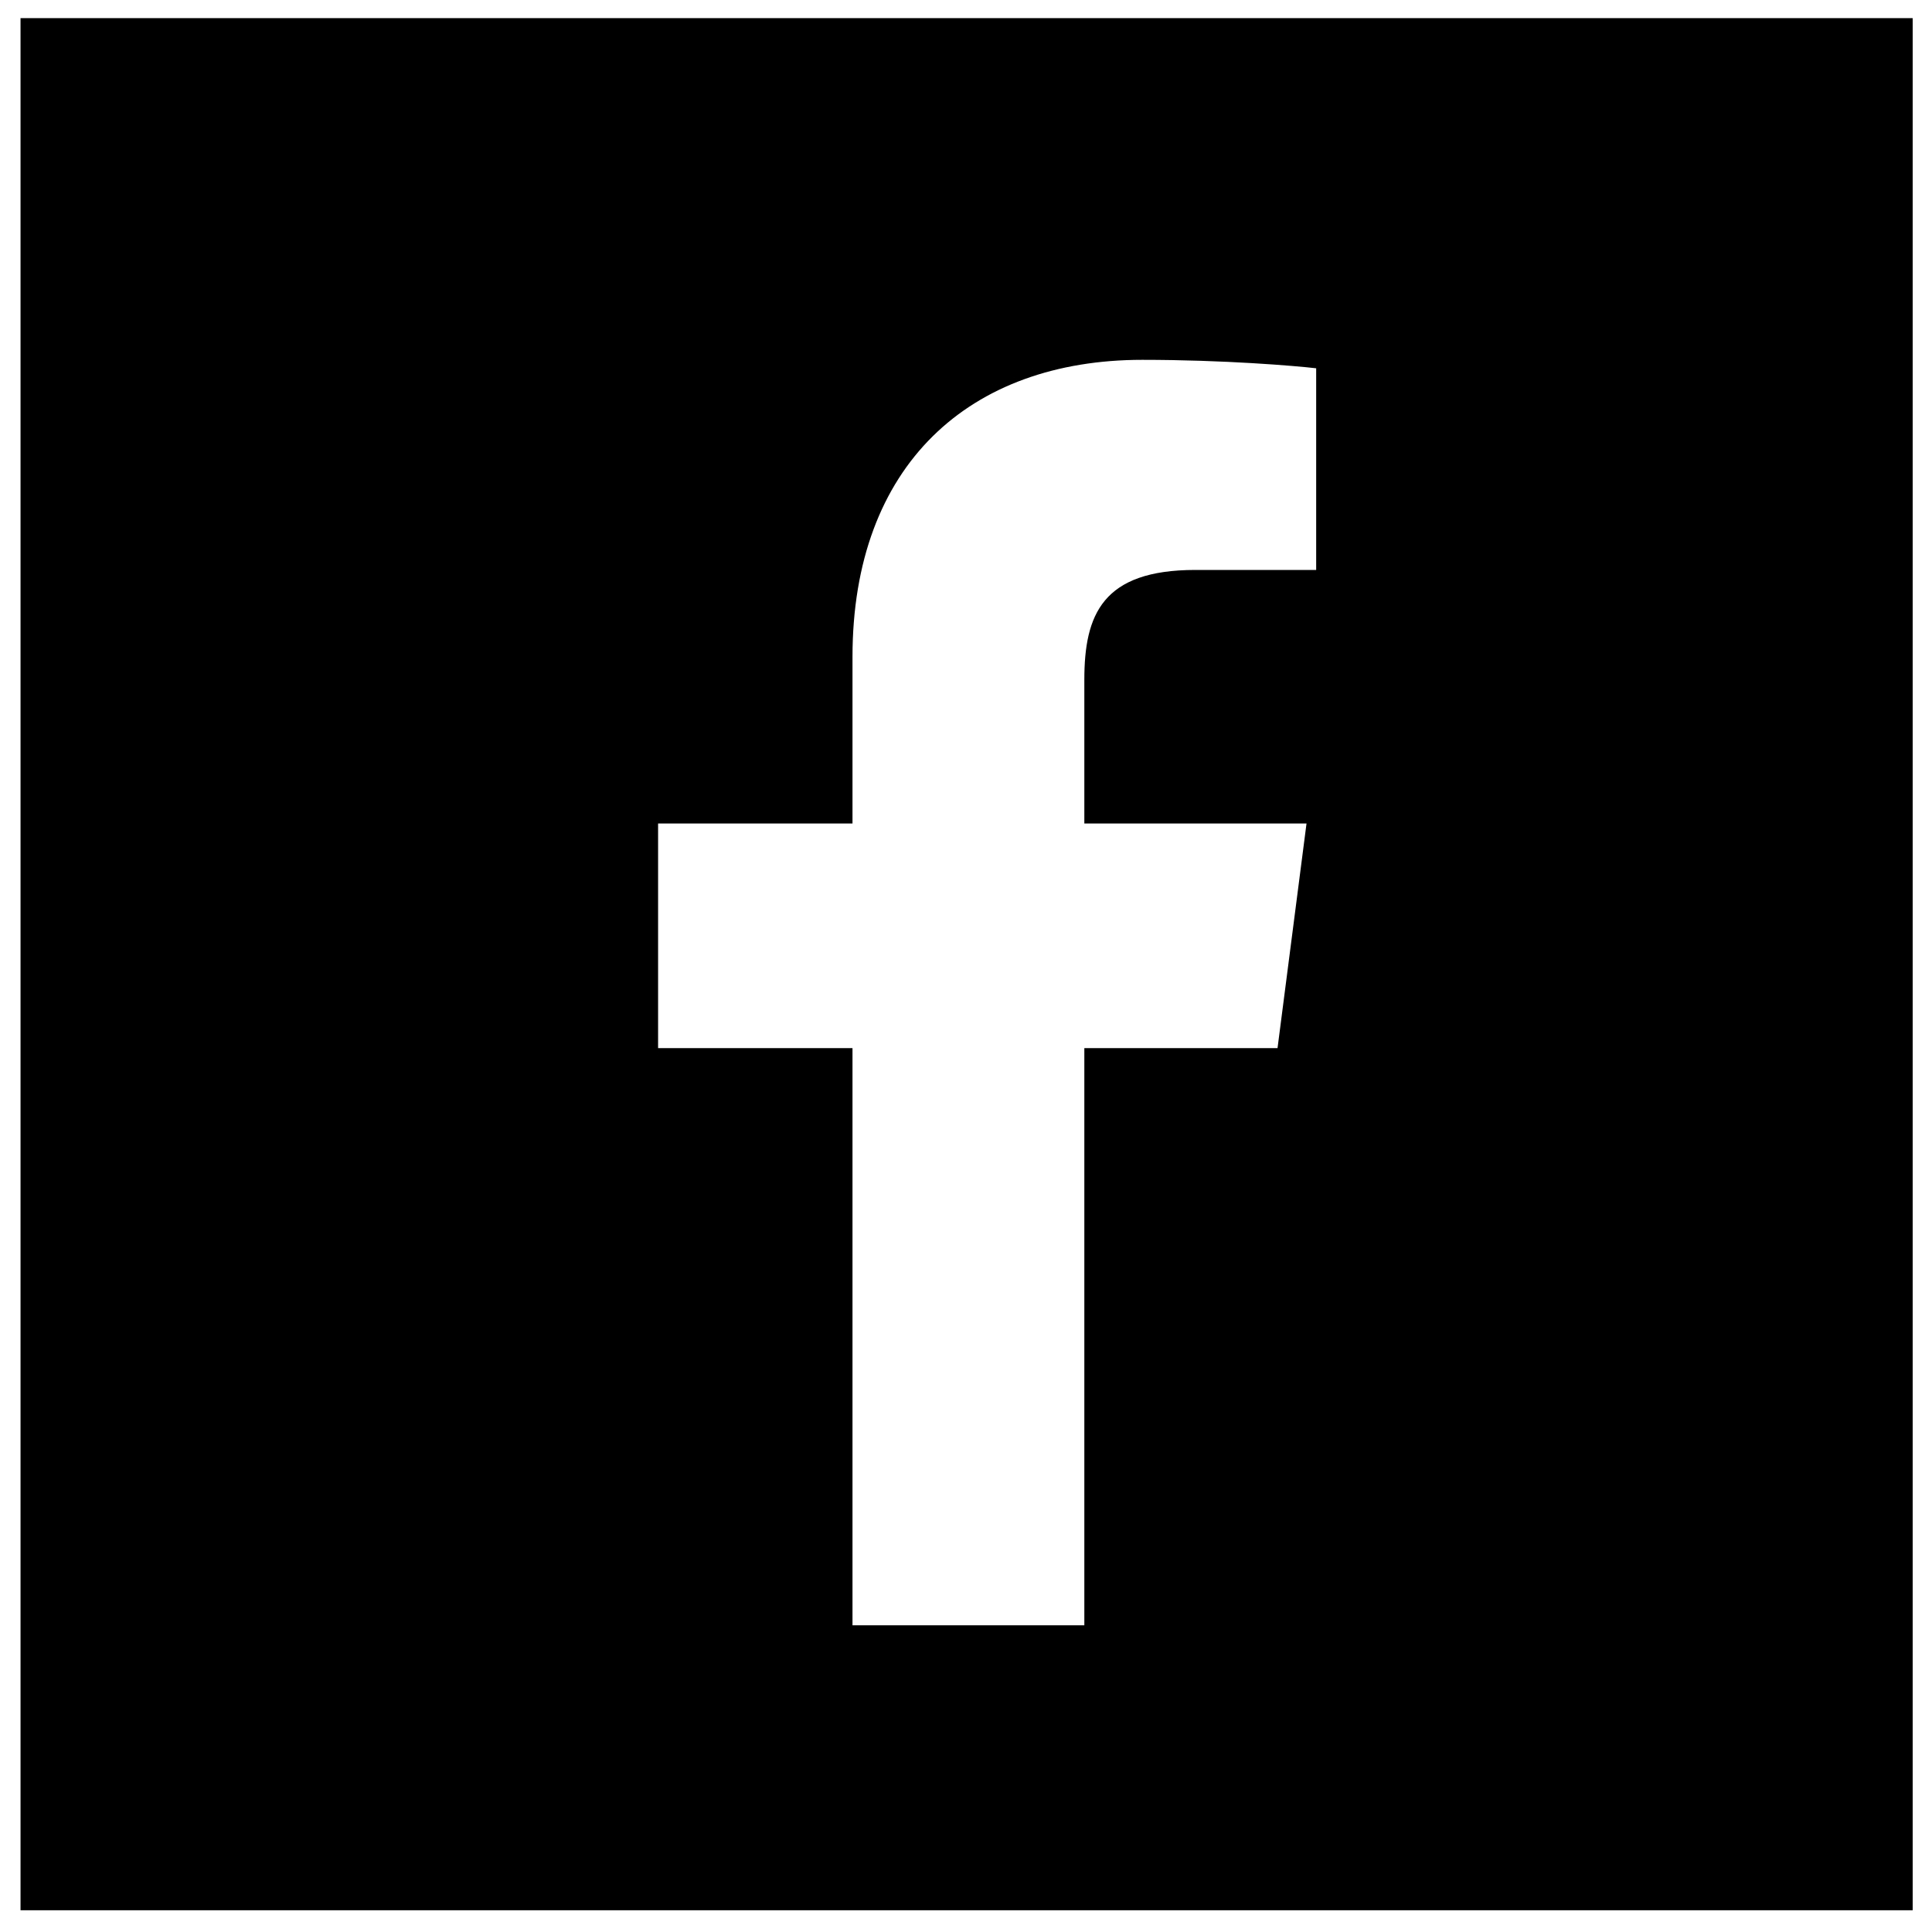
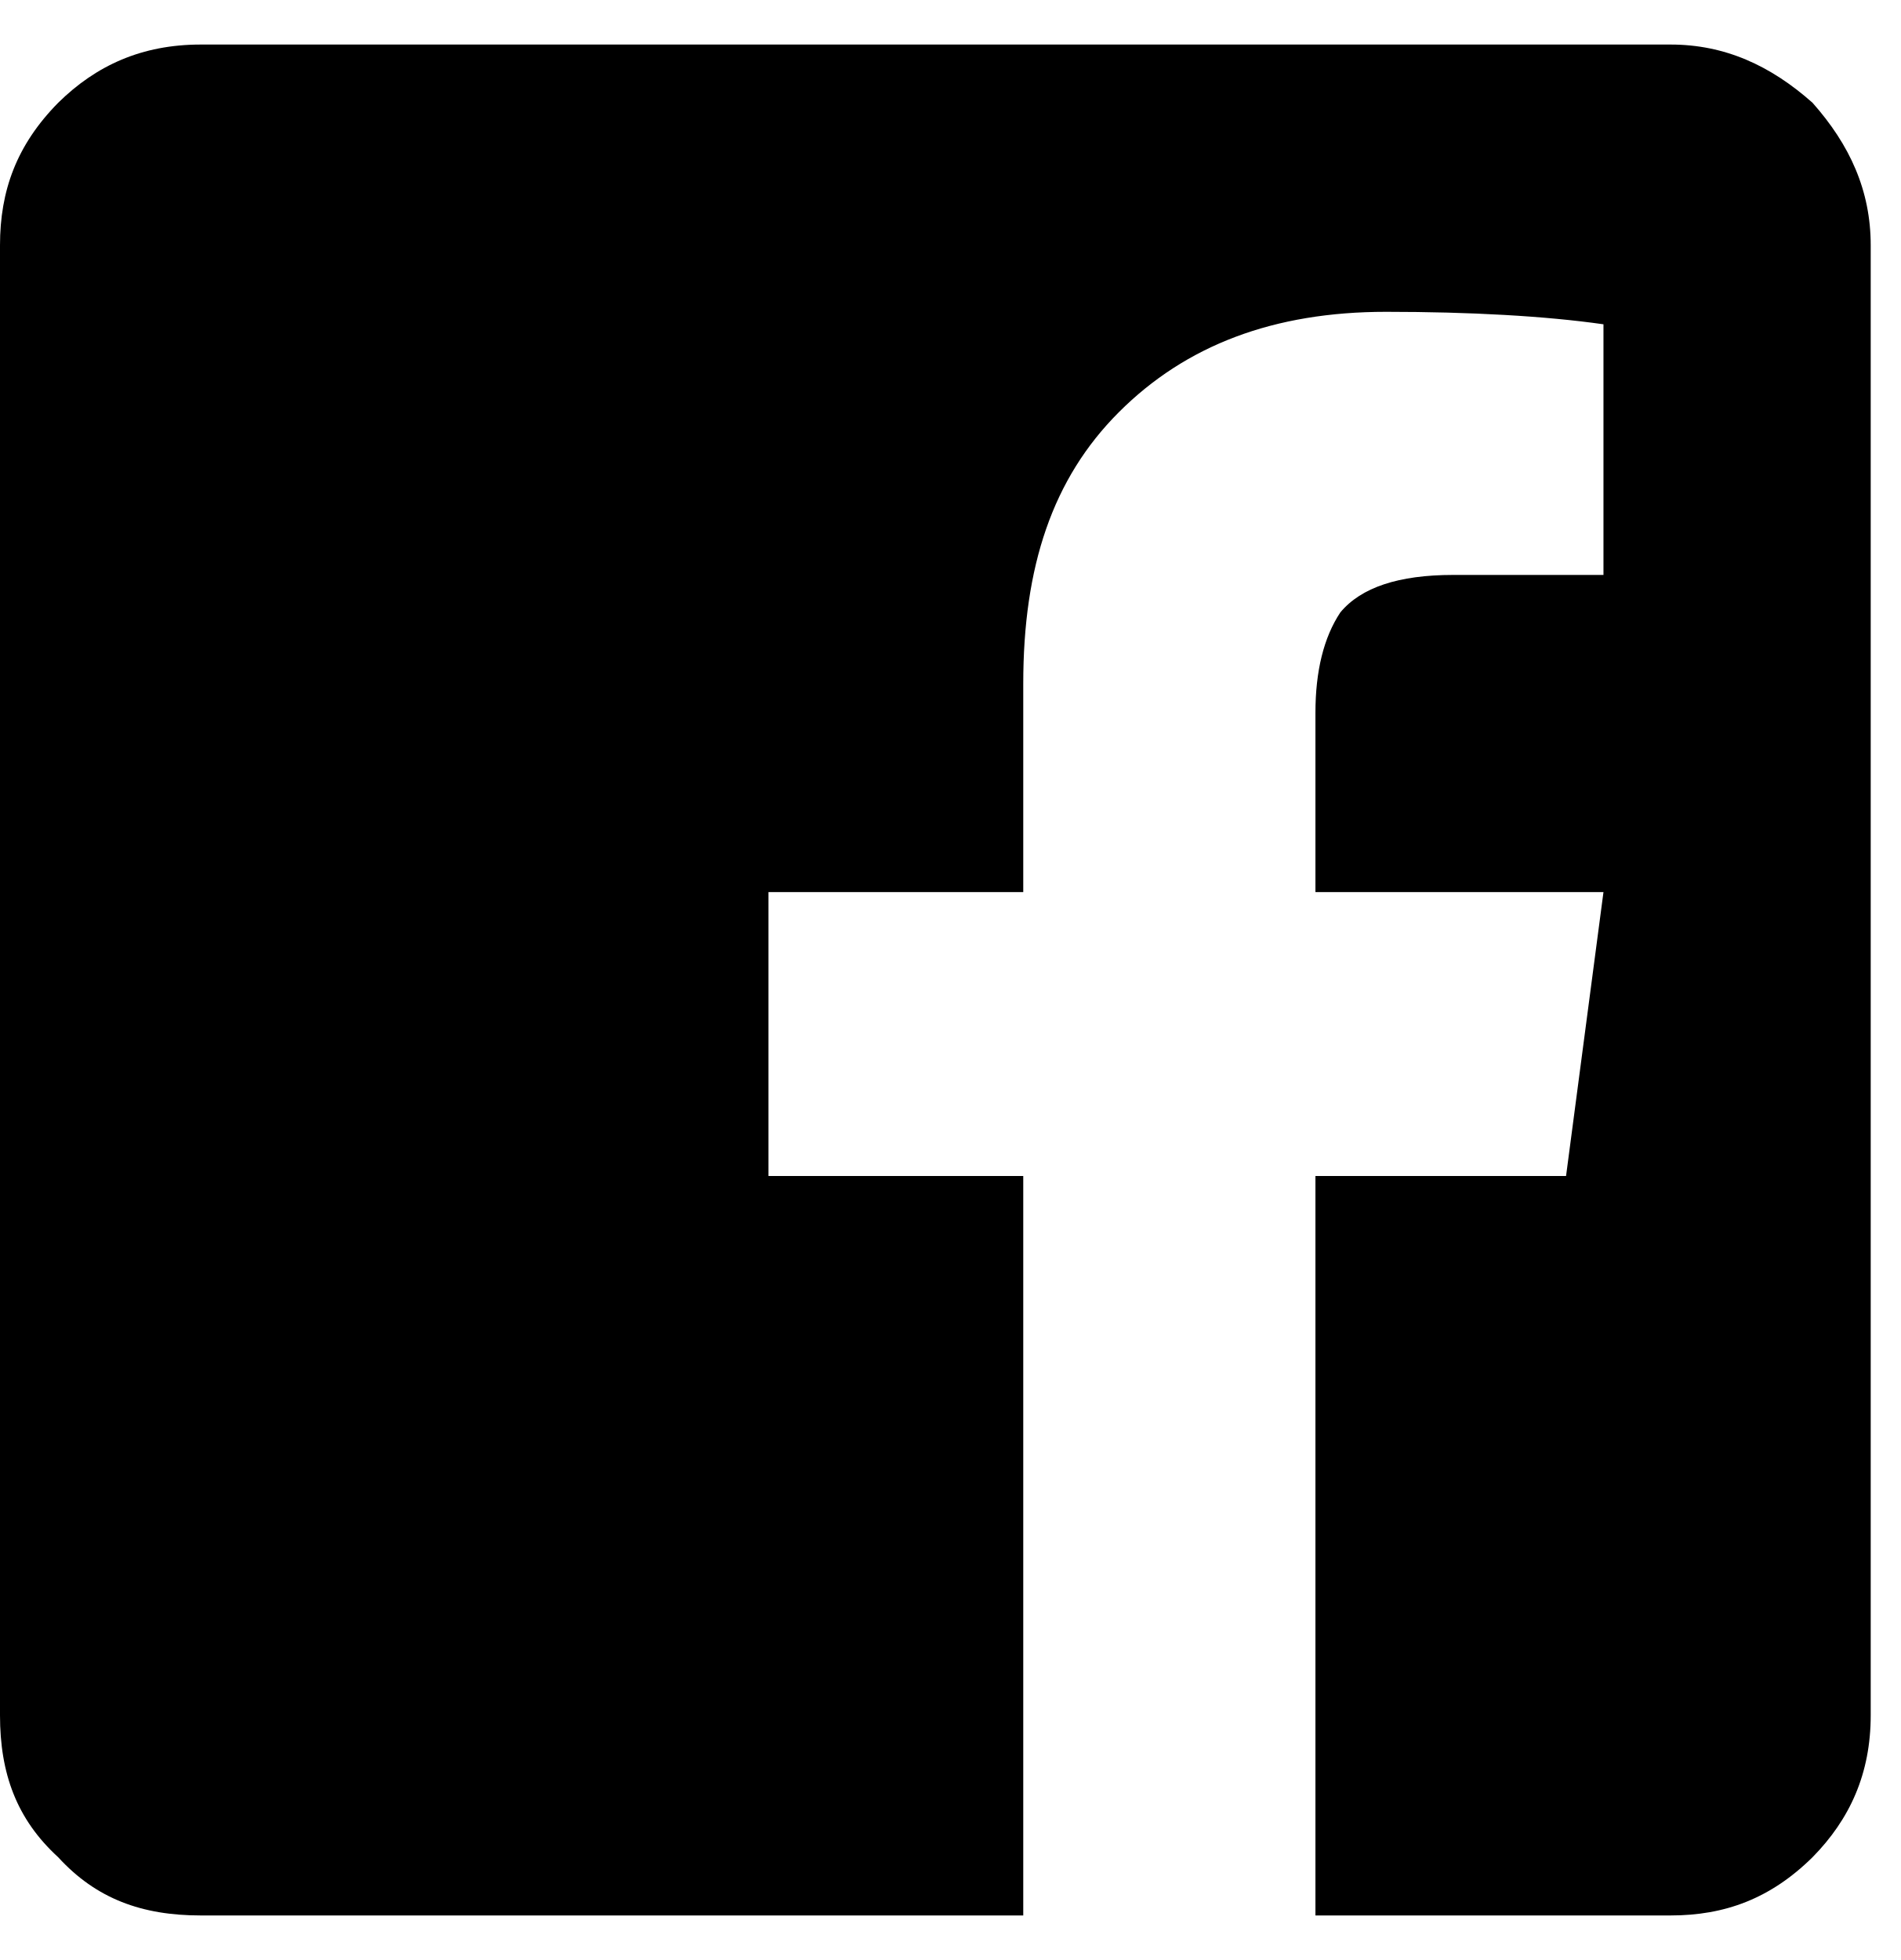
- <svg viewBox="0 0 160 160">
-   <path d="M1.7,1.5v156.7h156.7V1.5H1.7z M108.9,47.2l-9.9,0c-7.7,0-9.2,3.7-9.2,9.1v11.9h18.4l-2.4,18.6h-16v47.8H70.6 V86.8H54.5V68.2h16.1V54.4c0-15.9,9.7-24.6,24-24.6c6.8,0,12.7,0.5,14.4,0.7V47.2z" />
+ <svg xmlns="http://www.w3.org/2000/svg" viewBox="0 0 32 33" width="32" height="33">
+   <path d="M31.5 4.13C31.5 3.21 31.15 2.44 30.52 1.73C29.81 1.1 29.04 0.75 28.13 0.75L3.38 0.75C2.39 0.75 1.62 1.1 0.98 1.73C0.28 2.44 0 3.21 0 4.13L0 28.88C0 29.86 0.28 30.63 0.98 31.27C1.62 31.97 2.39 32.25 3.38 32.25L17.23 32.25L17.23 19.8L12.94 19.8L12.94 15.02L17.23 15.02L17.23 11.51C17.23 9.54 17.72 8.06 18.84 6.94C19.97 5.81 21.45 5.25 23.34 5.25C24.75 5.25 26.02 5.32 27 5.46L27 9.68L24.47 9.68C23.55 9.68 22.92 9.89 22.57 10.31C22.29 10.73 22.15 11.3 22.15 12L22.15 15.02L27 15.02L26.37 19.8L22.15 19.8L22.15 32.25L28.13 32.25C29.04 32.25 29.81 31.97 30.52 31.27C31.15 30.63 31.5 29.86 31.5 28.88L31.5 4.13Z" />
</svg>
